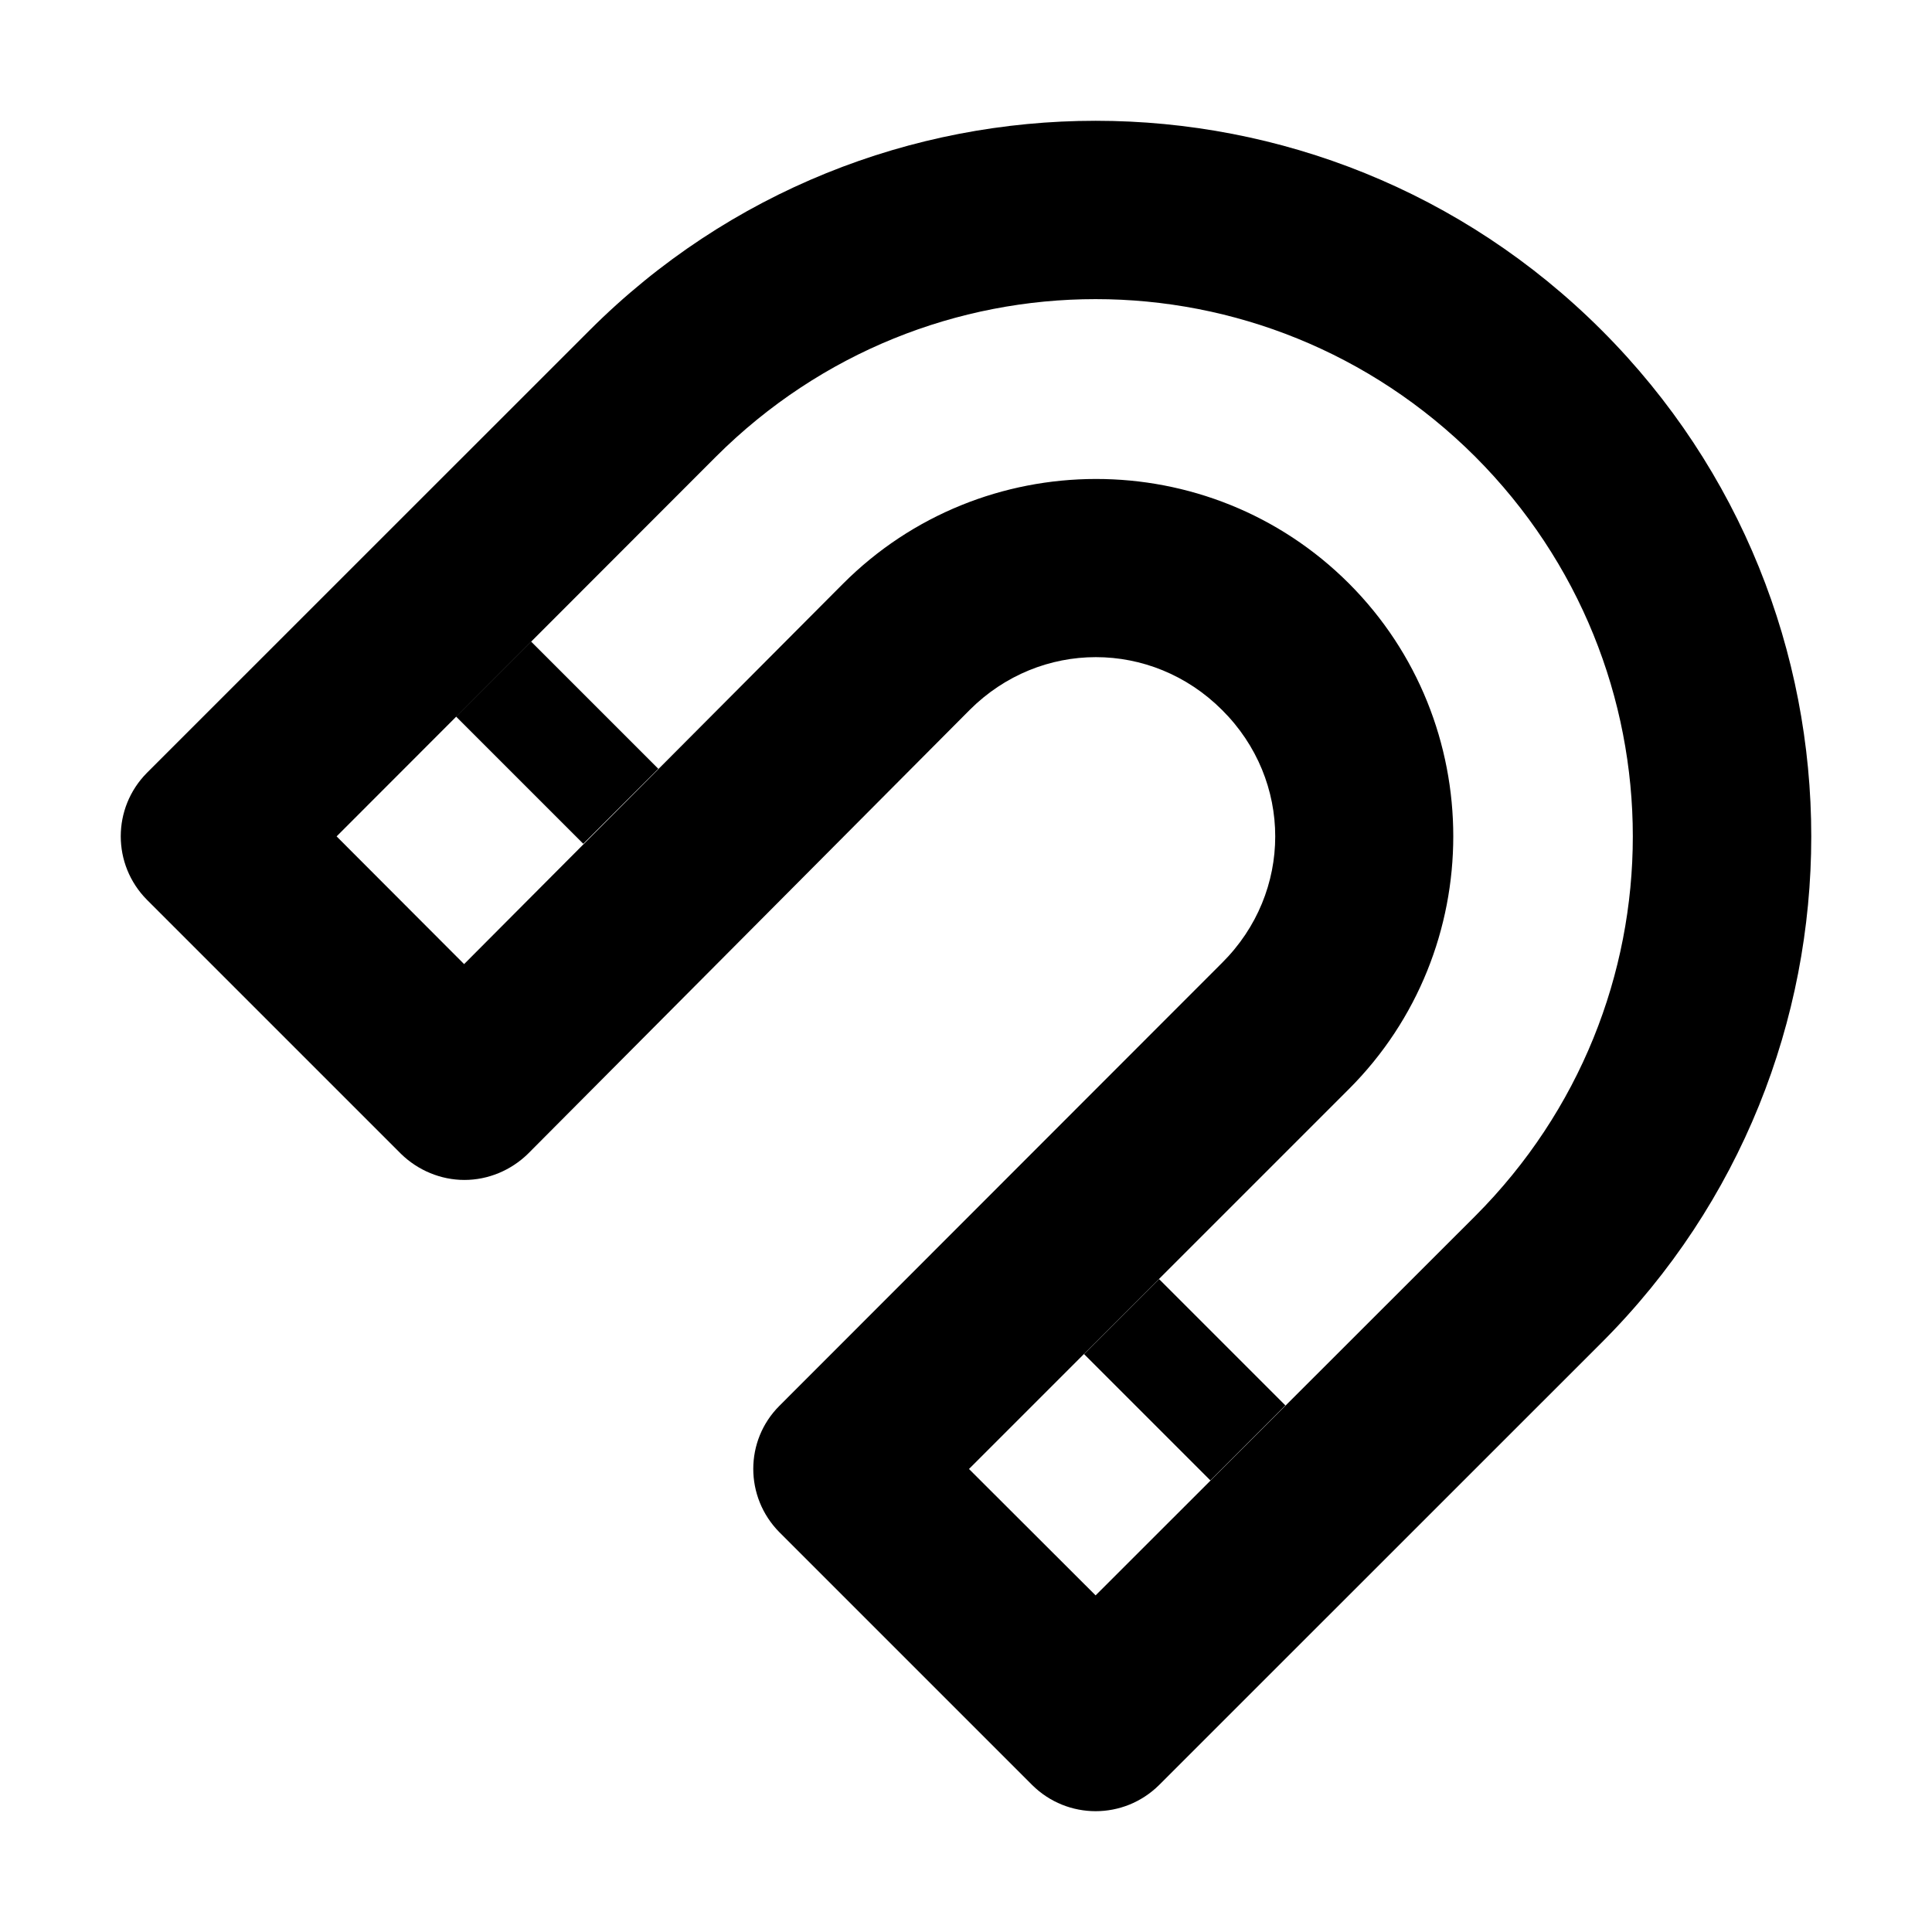
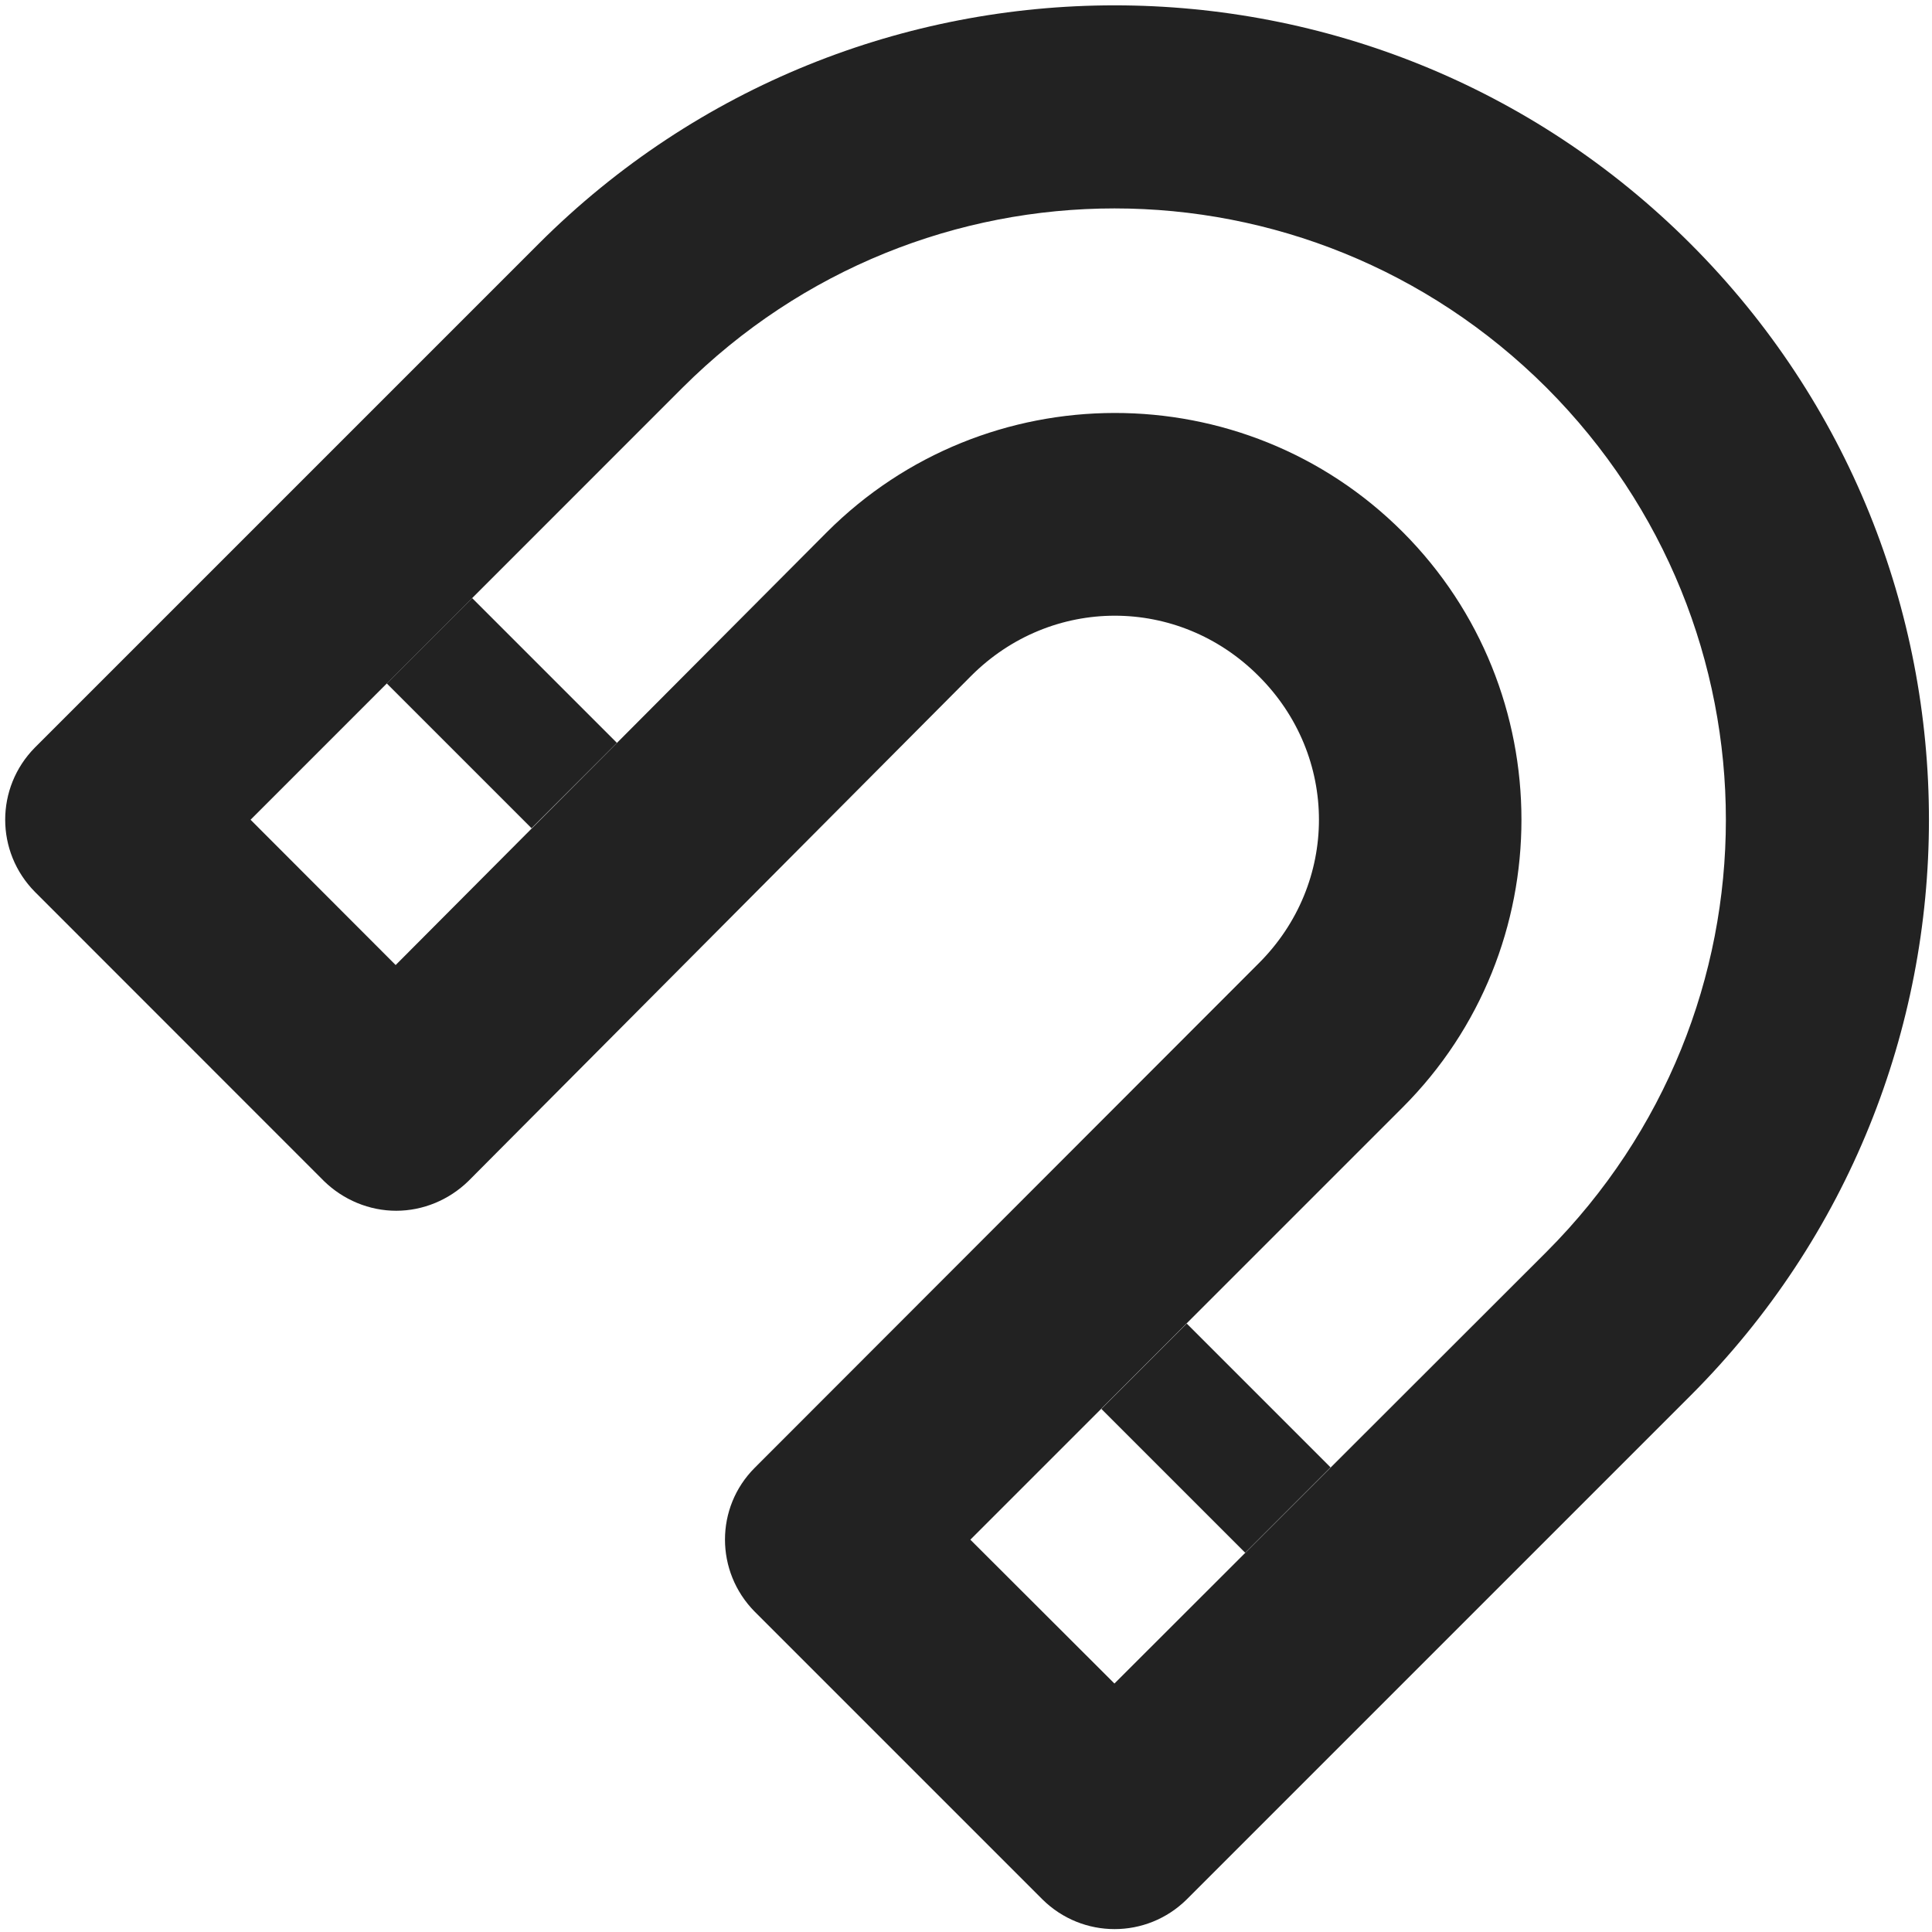
- <svg xmlns="http://www.w3.org/2000/svg" height="16px" viewBox="0 0 16 16" width="16px" version="1.1" id="svg3">
-   <defs id="defs3" />
-   <g fill="currentColor" id="g3" transform="matrix(0.8787545,0,0,0.8787545,0.9622411,0.9605244)">
-     <path d="m 5.652,3.211 c 1.984,-1.98 5.172,-1.98 7.156,0 1.98,1.984 1.98,5.172 0,7.156 L 8.633,14.539 H 9.828 L 7.441,12.156 v 1.191 l 4.176,-4.176 c 1.312,-1.312 1.312,-3.453 0,-4.766 C 10.301,3.09 8.16,3.094 6.848,4.41 L 2.684,8.59 H 3.875 L 1.48,6.191 V 7.387 Z M 2.684,9.781 c 0.16,0.156 0.375,0.246 0.598,0.246 0.223,0 0.438,-0.09 0.598,-0.246 L 8.043,5.598 c 0.664,-0.664 1.715,-0.664 2.379,0 0.668,0.664 0.668,1.719 0,2.383 L 6.25,12.156 c -0.328,0.328 -0.328,0.859 0,1.191 l 2.383,2.383 c 0.332,0.328 0.863,0.328 1.195,0 L 14,11.559 c 2.633,-2.633 2.633,-6.906 0,-9.539 -2.633,-2.633 -6.906,-2.633 -9.539,0 L 0.289,6.191 c -0.328,0.332 -0.328,0.863 0,1.195 z m 0,0" id="path1" />
-     <path d="M 3.203,5.66 3.91,4.953 5.109,6.152 4.402,6.859 Z m 0,0" id="path2" />
-     <path d="m 9.121,11.668 0.707,-0.707 1.191,1.191 -0.707,0.707 z m 0,0" id="path3" />
+ <svg xmlns="http://www.w3.org/2000/svg" height="16px" viewBox="0 0 16 16" width="16px">
+   <g fill="#222222">
+     <path d="m 5.652 3.211 c 1.984 -1.98 5.172 -1.98 7.156 0 c 1.98 1.984 1.98 5.172 0 7.156 l -4.176 4.172 h 1.195 l -2.387 -2.383 v 1.191 l 4.176 -4.176 c 1.312 -1.312 1.312 -3.453 0 -4.766 c -1.316 -1.316 -3.457 -1.312 -4.77 0.004 l -4.164 4.18 h 1.191 l -2.395 -2.398 v 1.195 z m -2.969 6.57 c 0.16 0.156 0.375 0.246 0.598 0.246 s 0.438 -0.09 0.598 -0.246 l 4.164 -4.184 c 0.664 -0.664 1.715 -0.664 2.379 0 c 0.668 0.664 0.668 1.719 0 2.383 l -4.172 4.176 c -0.328 0.328 -0.328 0.859 0 1.191 l 2.383 2.383 c 0.332 0.328 0.863 0.328 1.195 0 l 4.172 -4.172 c 2.633 -2.633 2.633 -6.906 0 -9.539 c -2.633 -2.633 -6.906 -2.633 -9.539 0 l -4.172 4.172 c -0.328 0.332 -0.328 0.863 0 1.195 z m 0 0" />
+     <path d="m 3.203 5.66 l 0.707 -0.707 l 1.199 1.199 l -0.707 0.707 z m 0 0" />
+     <path d="m 9.121 11.668 l 0.707 -0.707 l 1.191 1.191 l -0.707 0.707 z m 0 0" />
  </g>
</svg>
